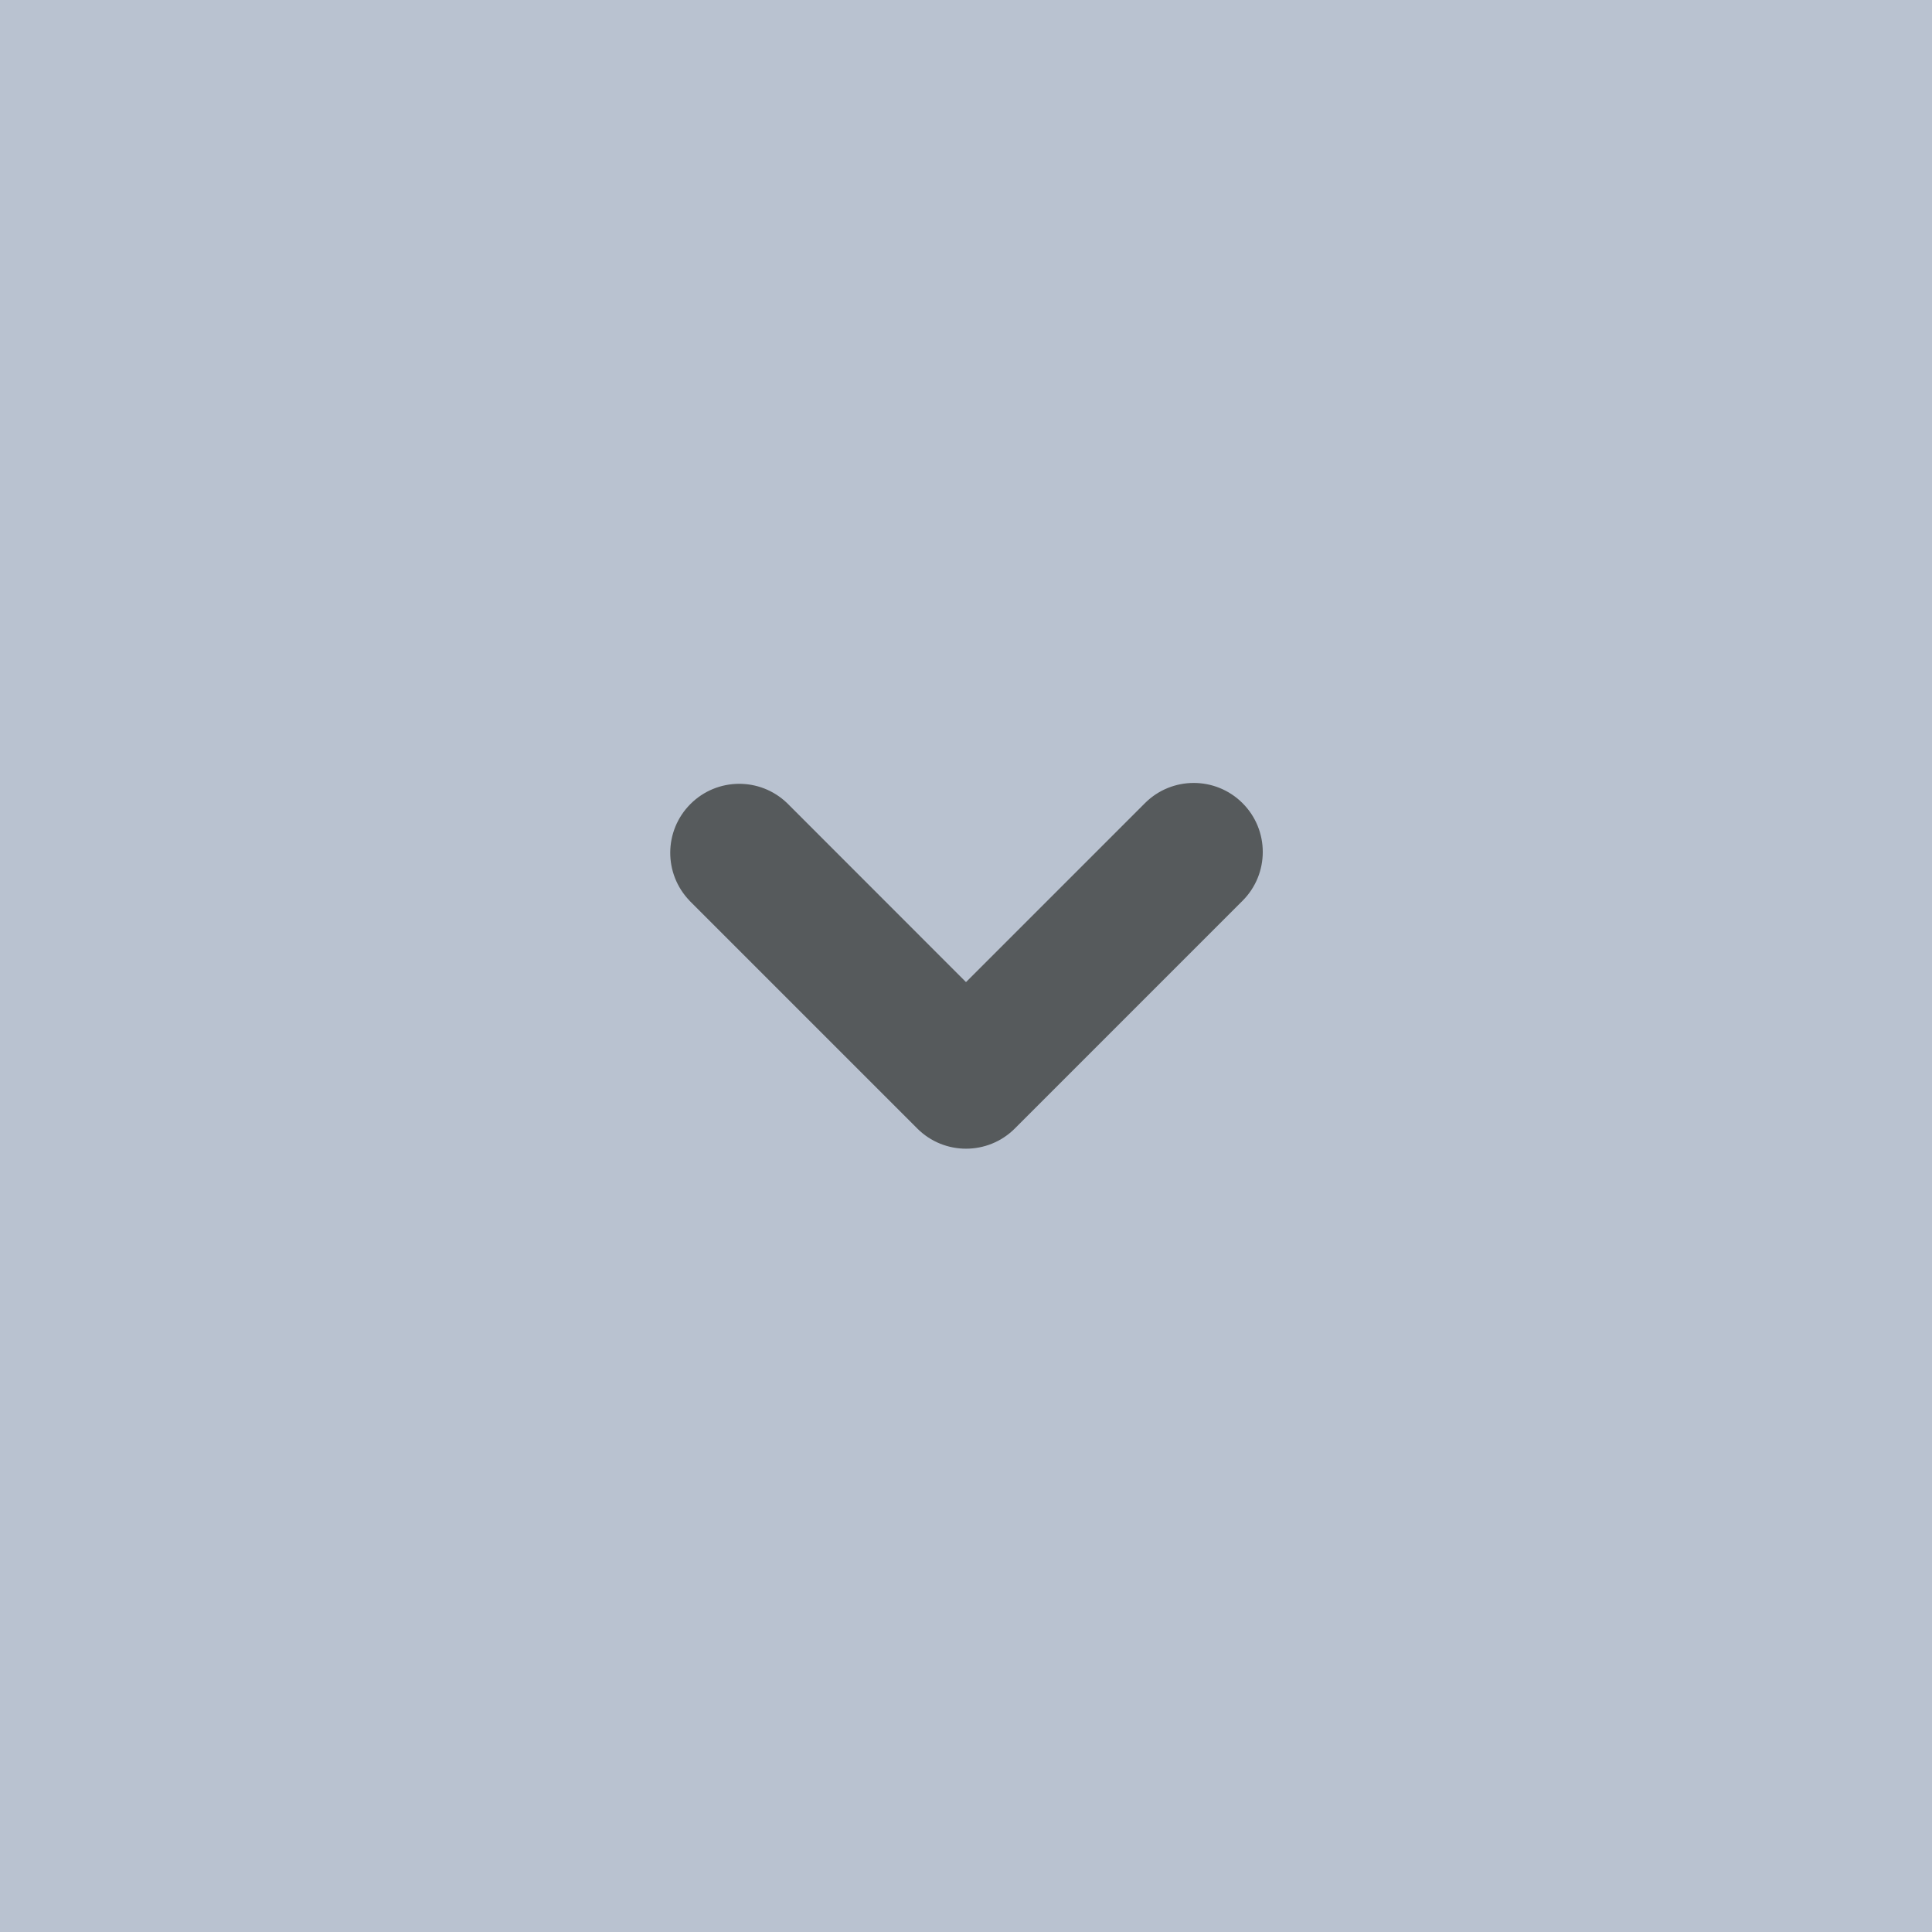
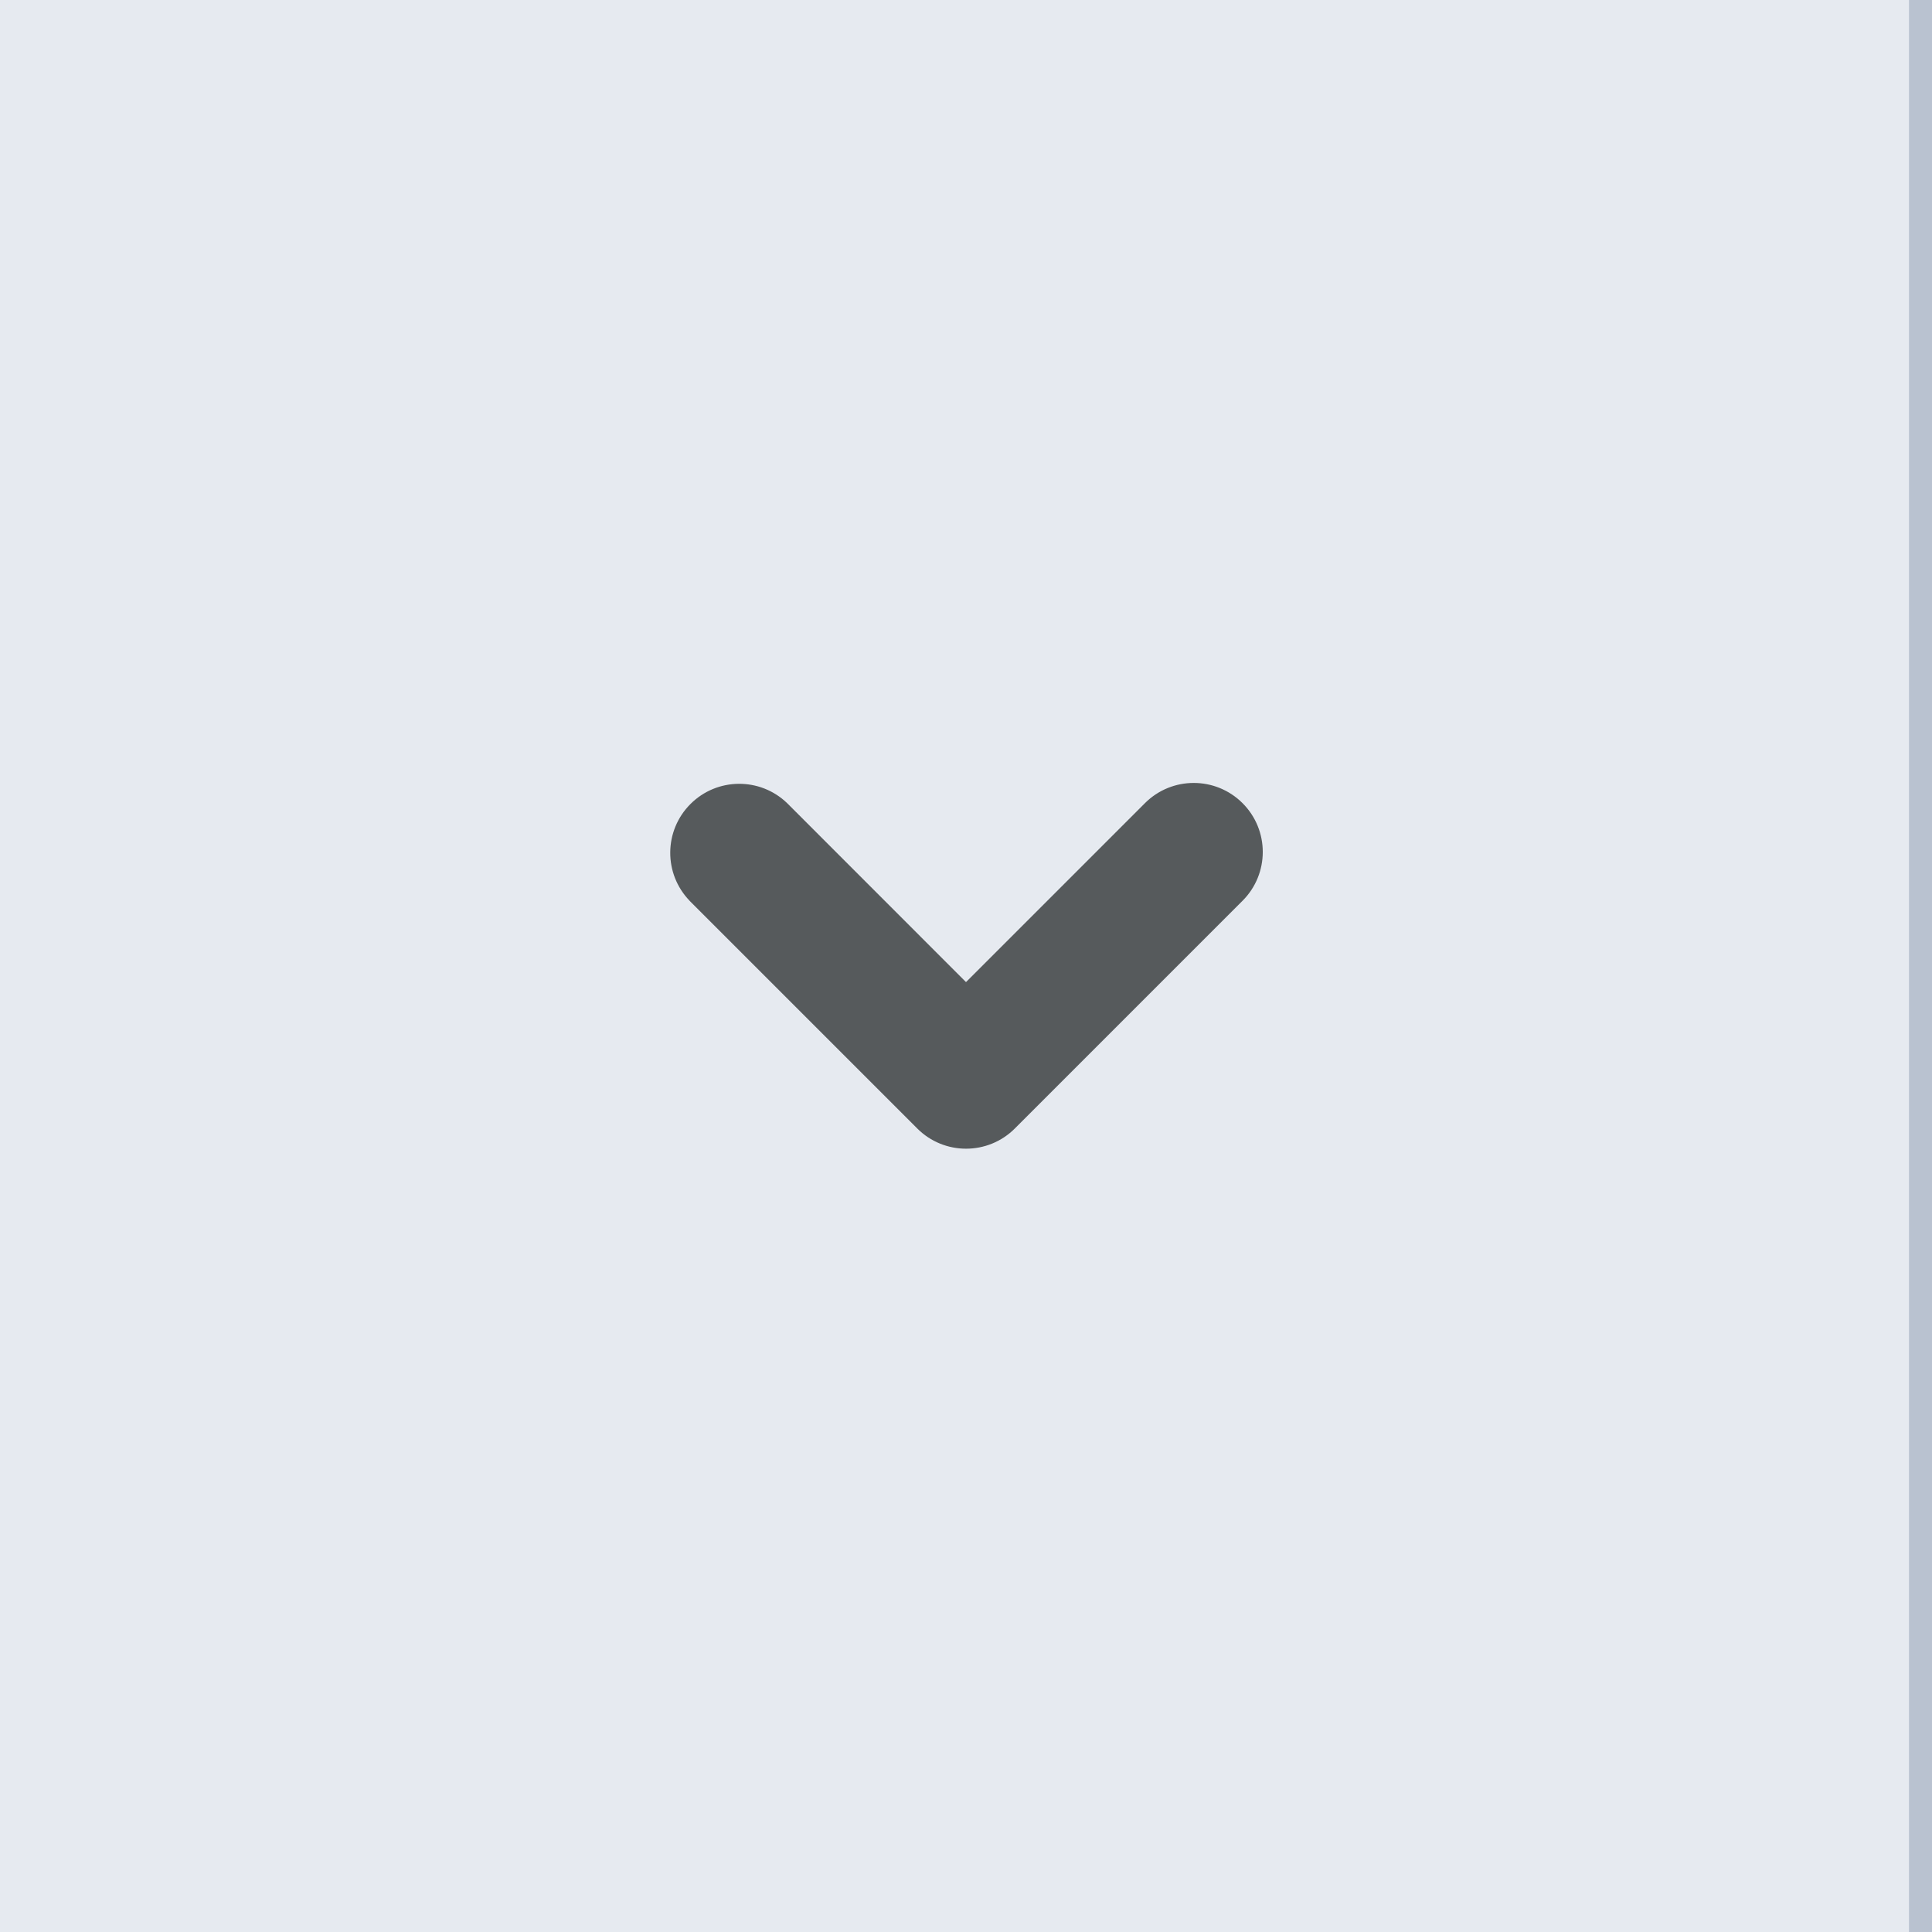
<svg xmlns="http://www.w3.org/2000/svg" width="42" height="42" viewBox="0 0 42 42">
-   <path fill="#B9C2D0" d="M0 0h42v42H0z" />
+   <path fill="#e6eaf0" d="M0 0h42v42H0z" />
  <path stroke="#B9C2D0" d="M42 0v42" />
  <path d="M14.99 19.582l4.95 4.95a1.5 1.5 0 0 0 2.122 0l4.95-4.95a1.5 1.5 0 0 0-2.122-2.122L21 21.35l-3.888-3.89a1.5 1.5 0 0 0-2.12 2.122z" fill="#565A5C" />
</svg>
